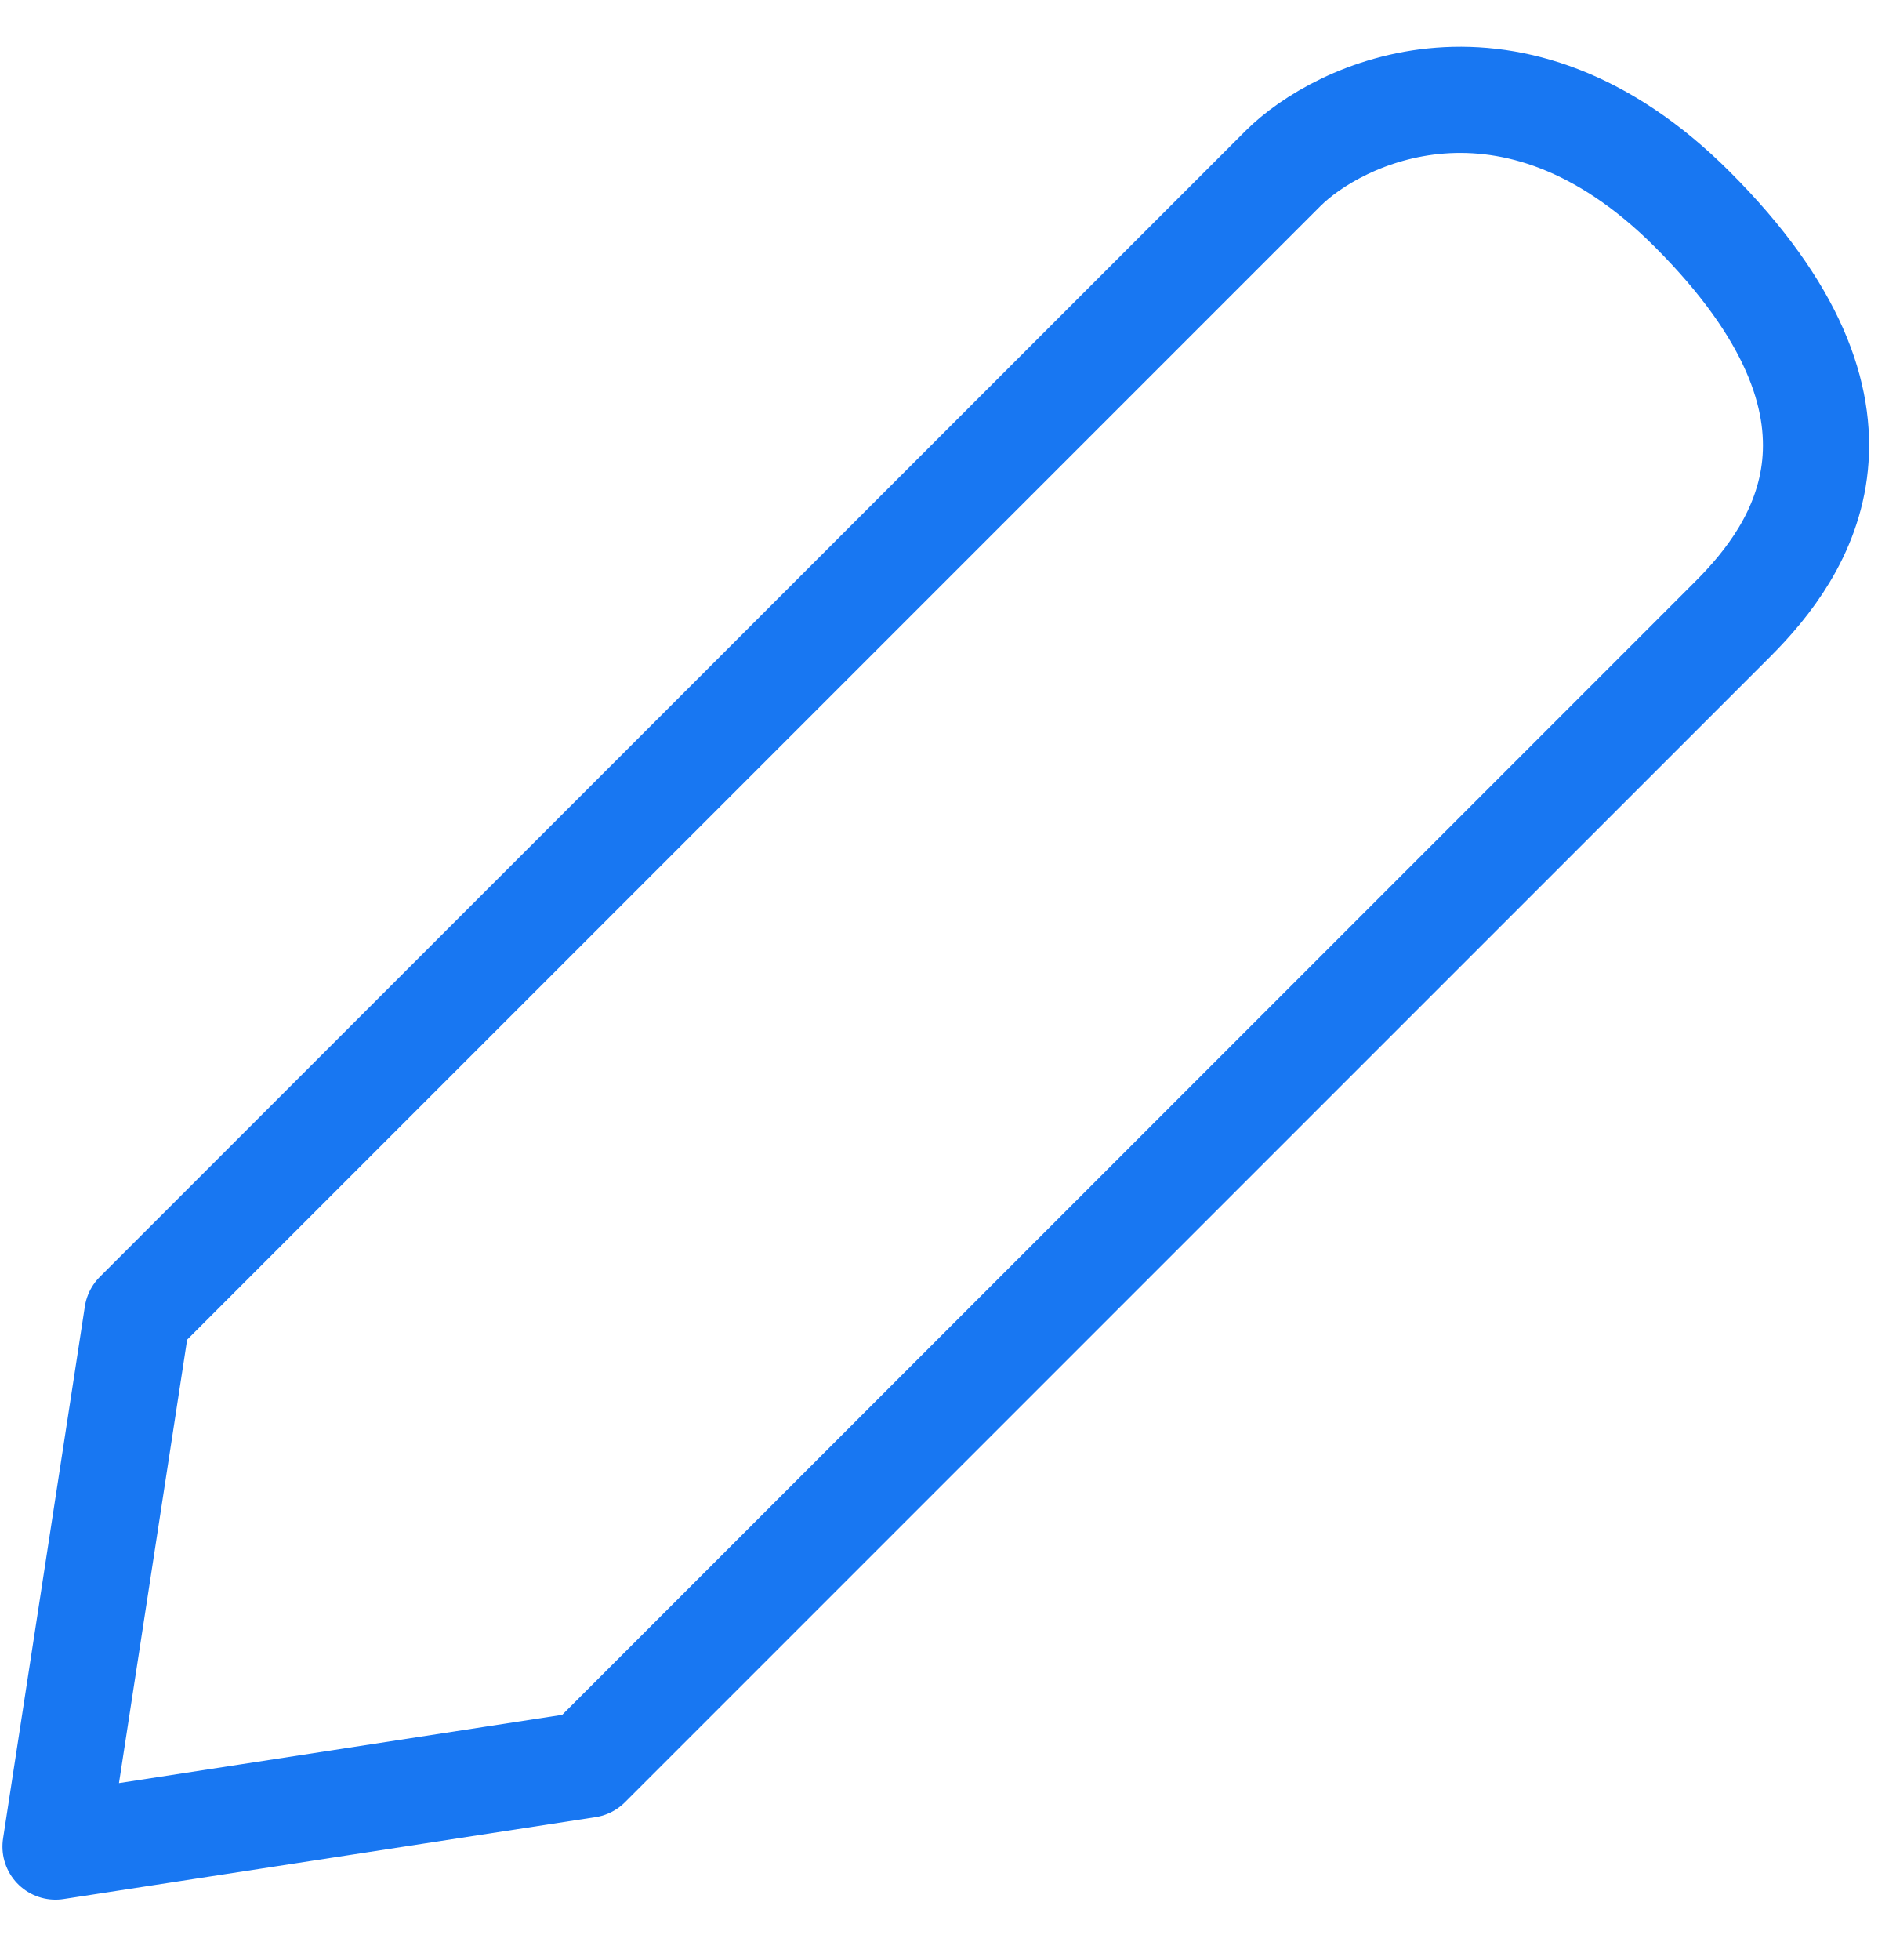
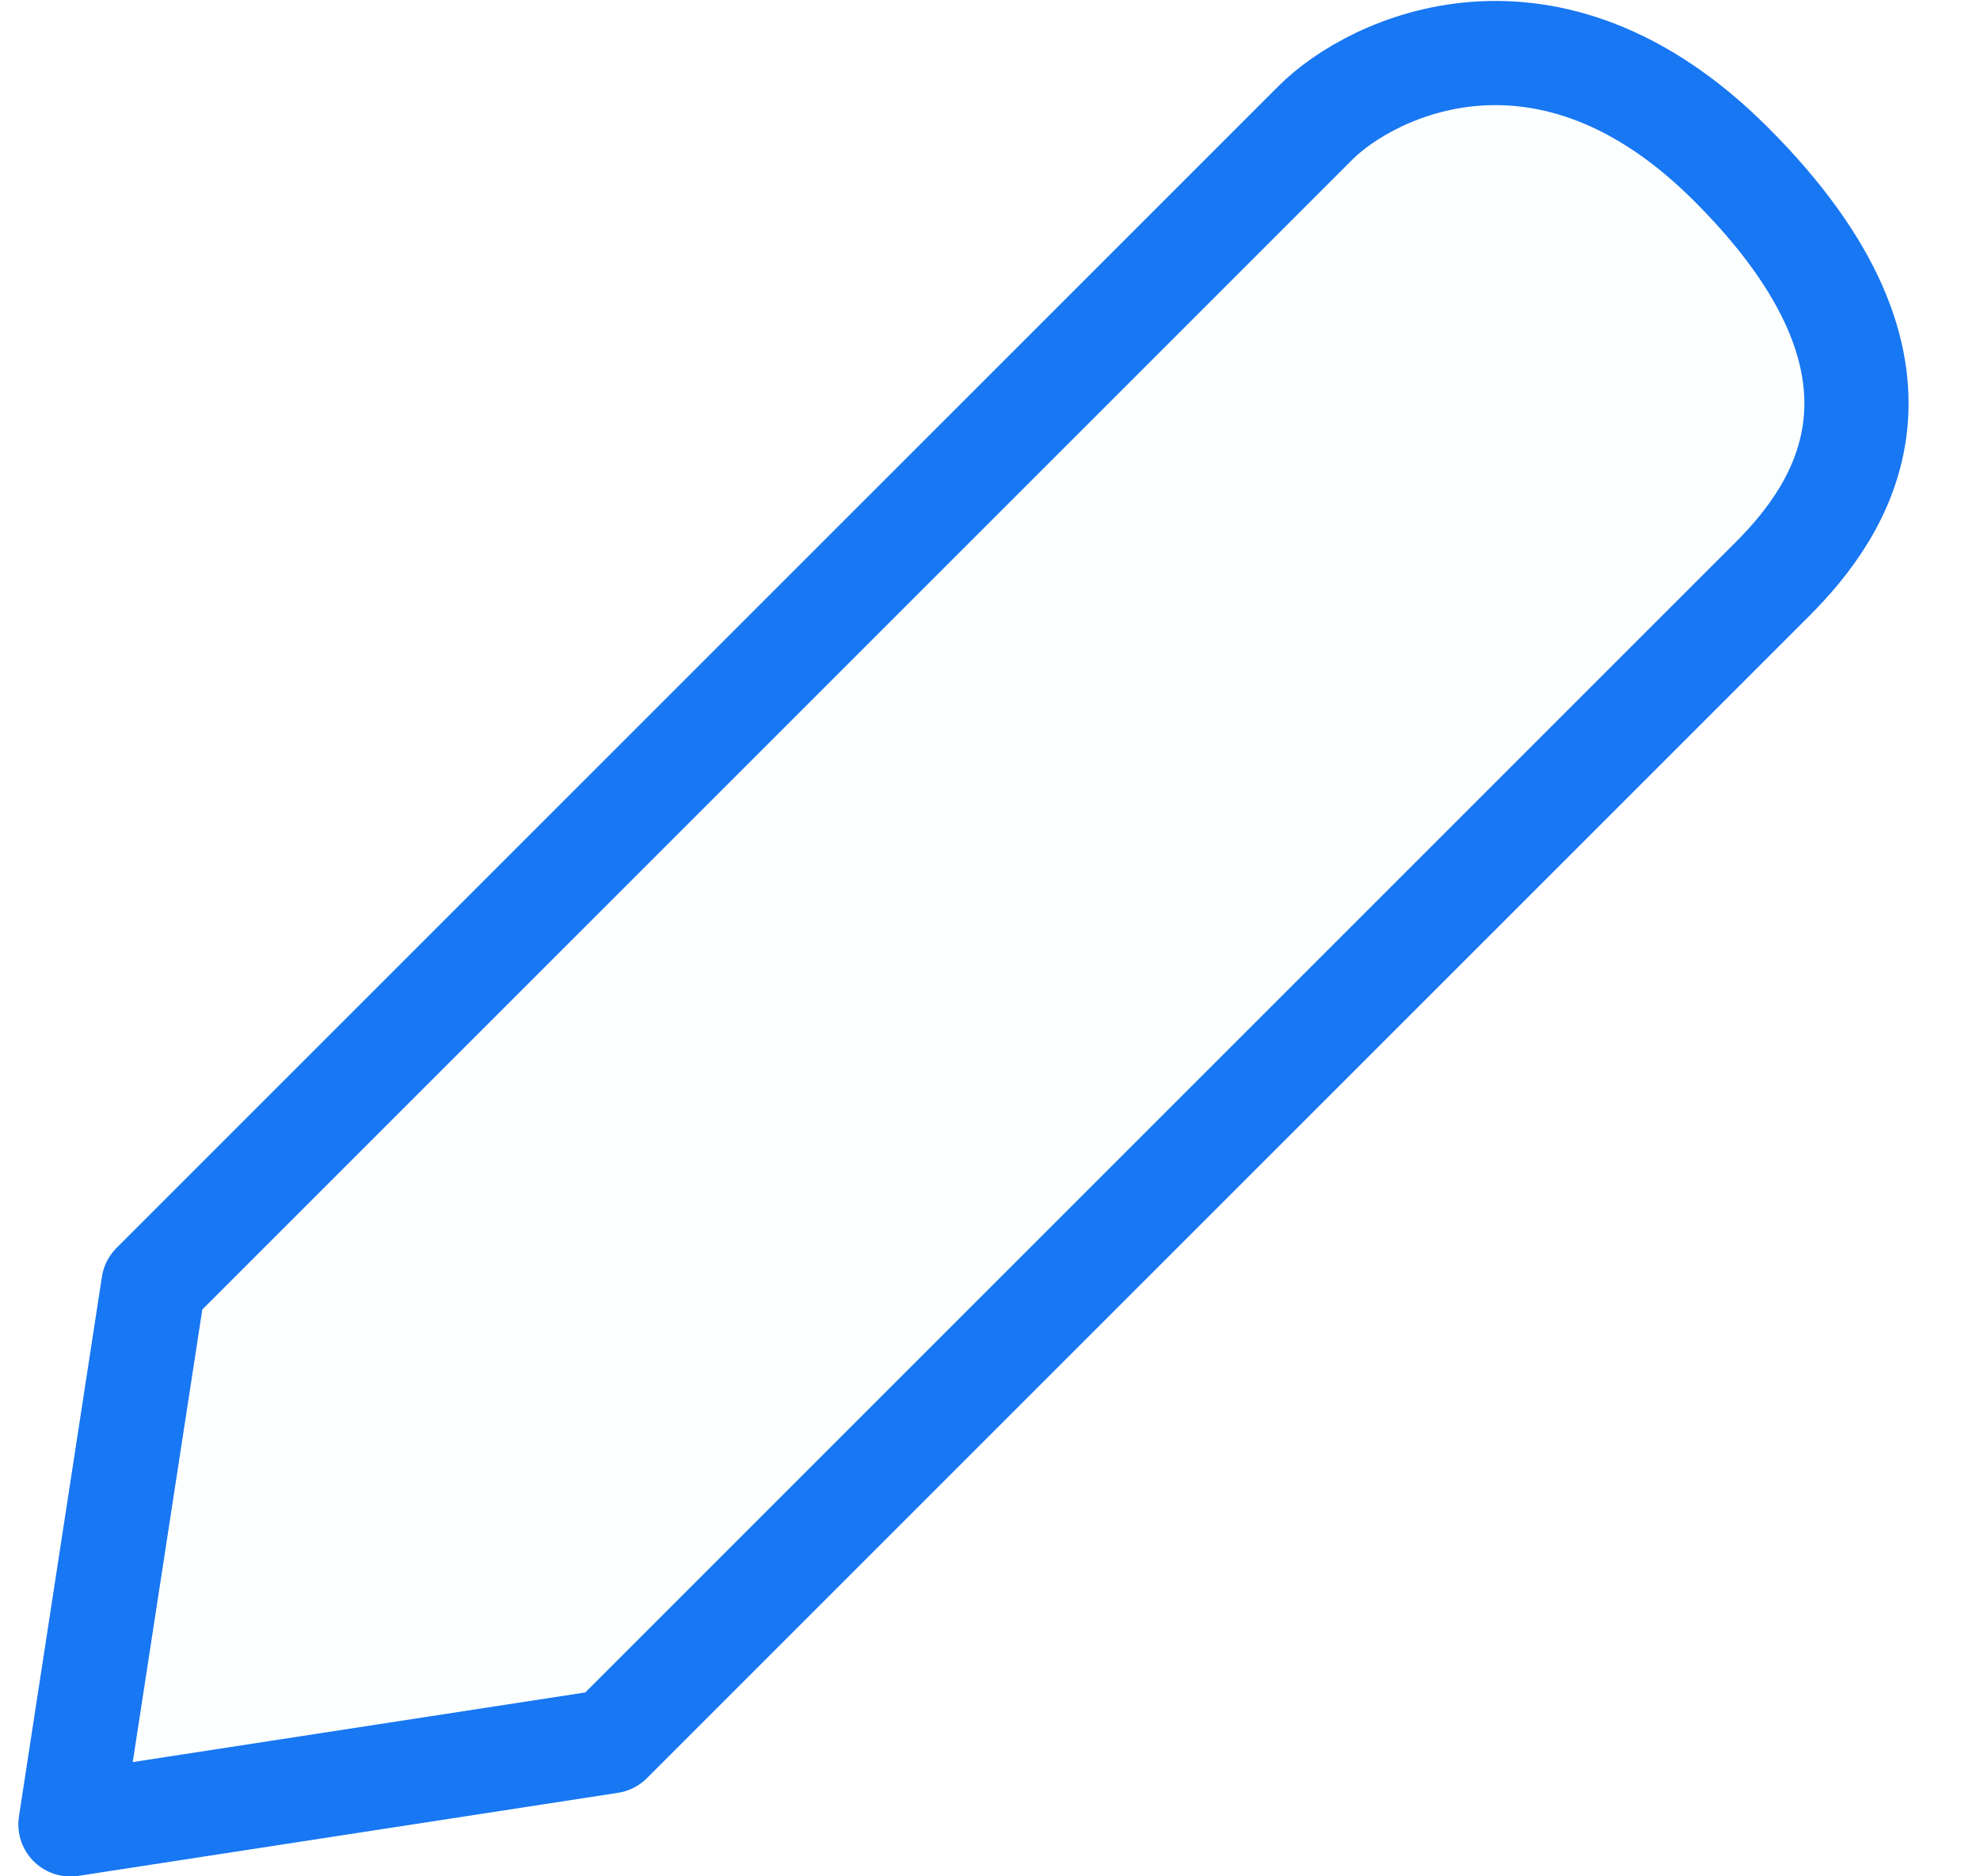
- <svg xmlns="http://www.w3.org/2000/svg" width="23" height="24" viewBox="0 0 23 24" fill="none">
-   <path d="M15.715 2.062L1.682 16.095L0.68 22.611L7.195 21.608L21.228 7.575C22.063 6.74 23.233 5.069 20.727 2.563C18.512 0.349 16.383 1.394 15.715 2.062Z" stroke="#1877F2" stroke-width="1.3" stroke-linejoin="round" />
+ <svg xmlns="http://www.w3.org/2000/svg" width="19" height="18" viewBox="0 0 19 18" fill="none">
+   <path d="M12.626 1.176L1.472 12.33L0.676 17.509L5.854 16.712L17.008 5.558C17.672 4.894 18.602 3.566 16.61 1.575C14.85 -0.185 13.158 0.645 12.626 1.176Z" fill="#FDFFFF" stroke="#1877F2" stroke-linejoin="round" />
</svg>
